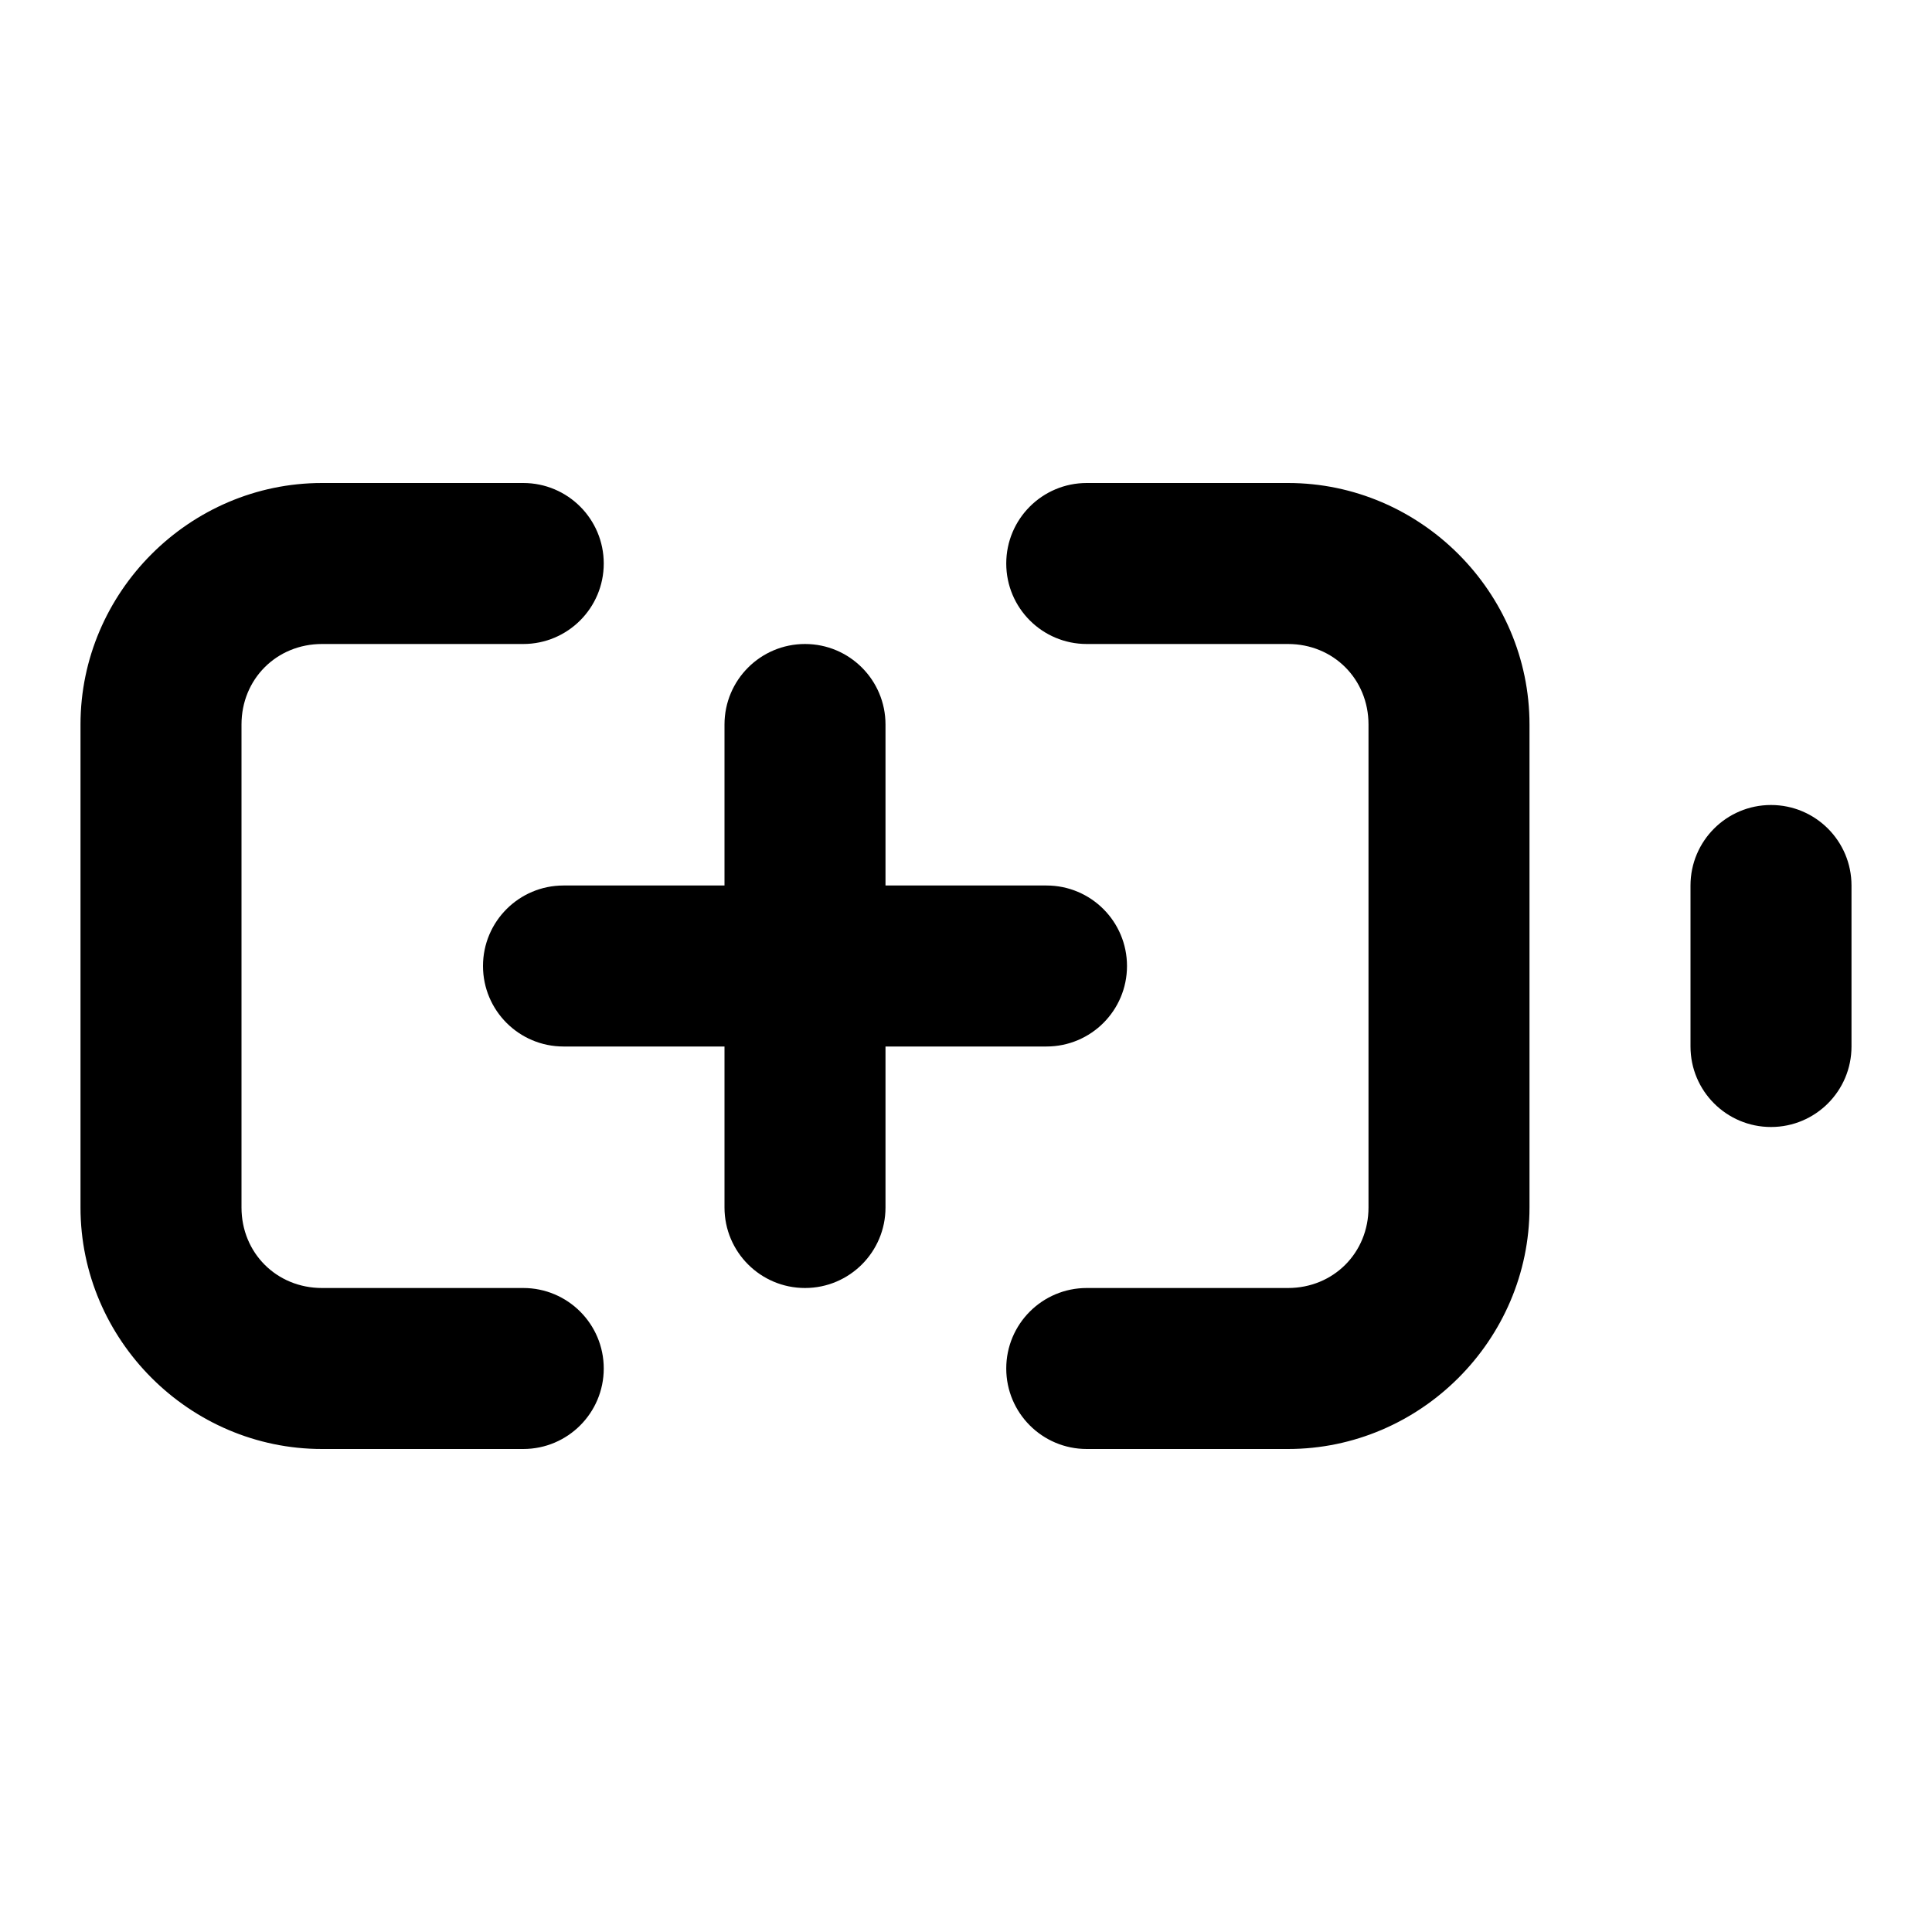
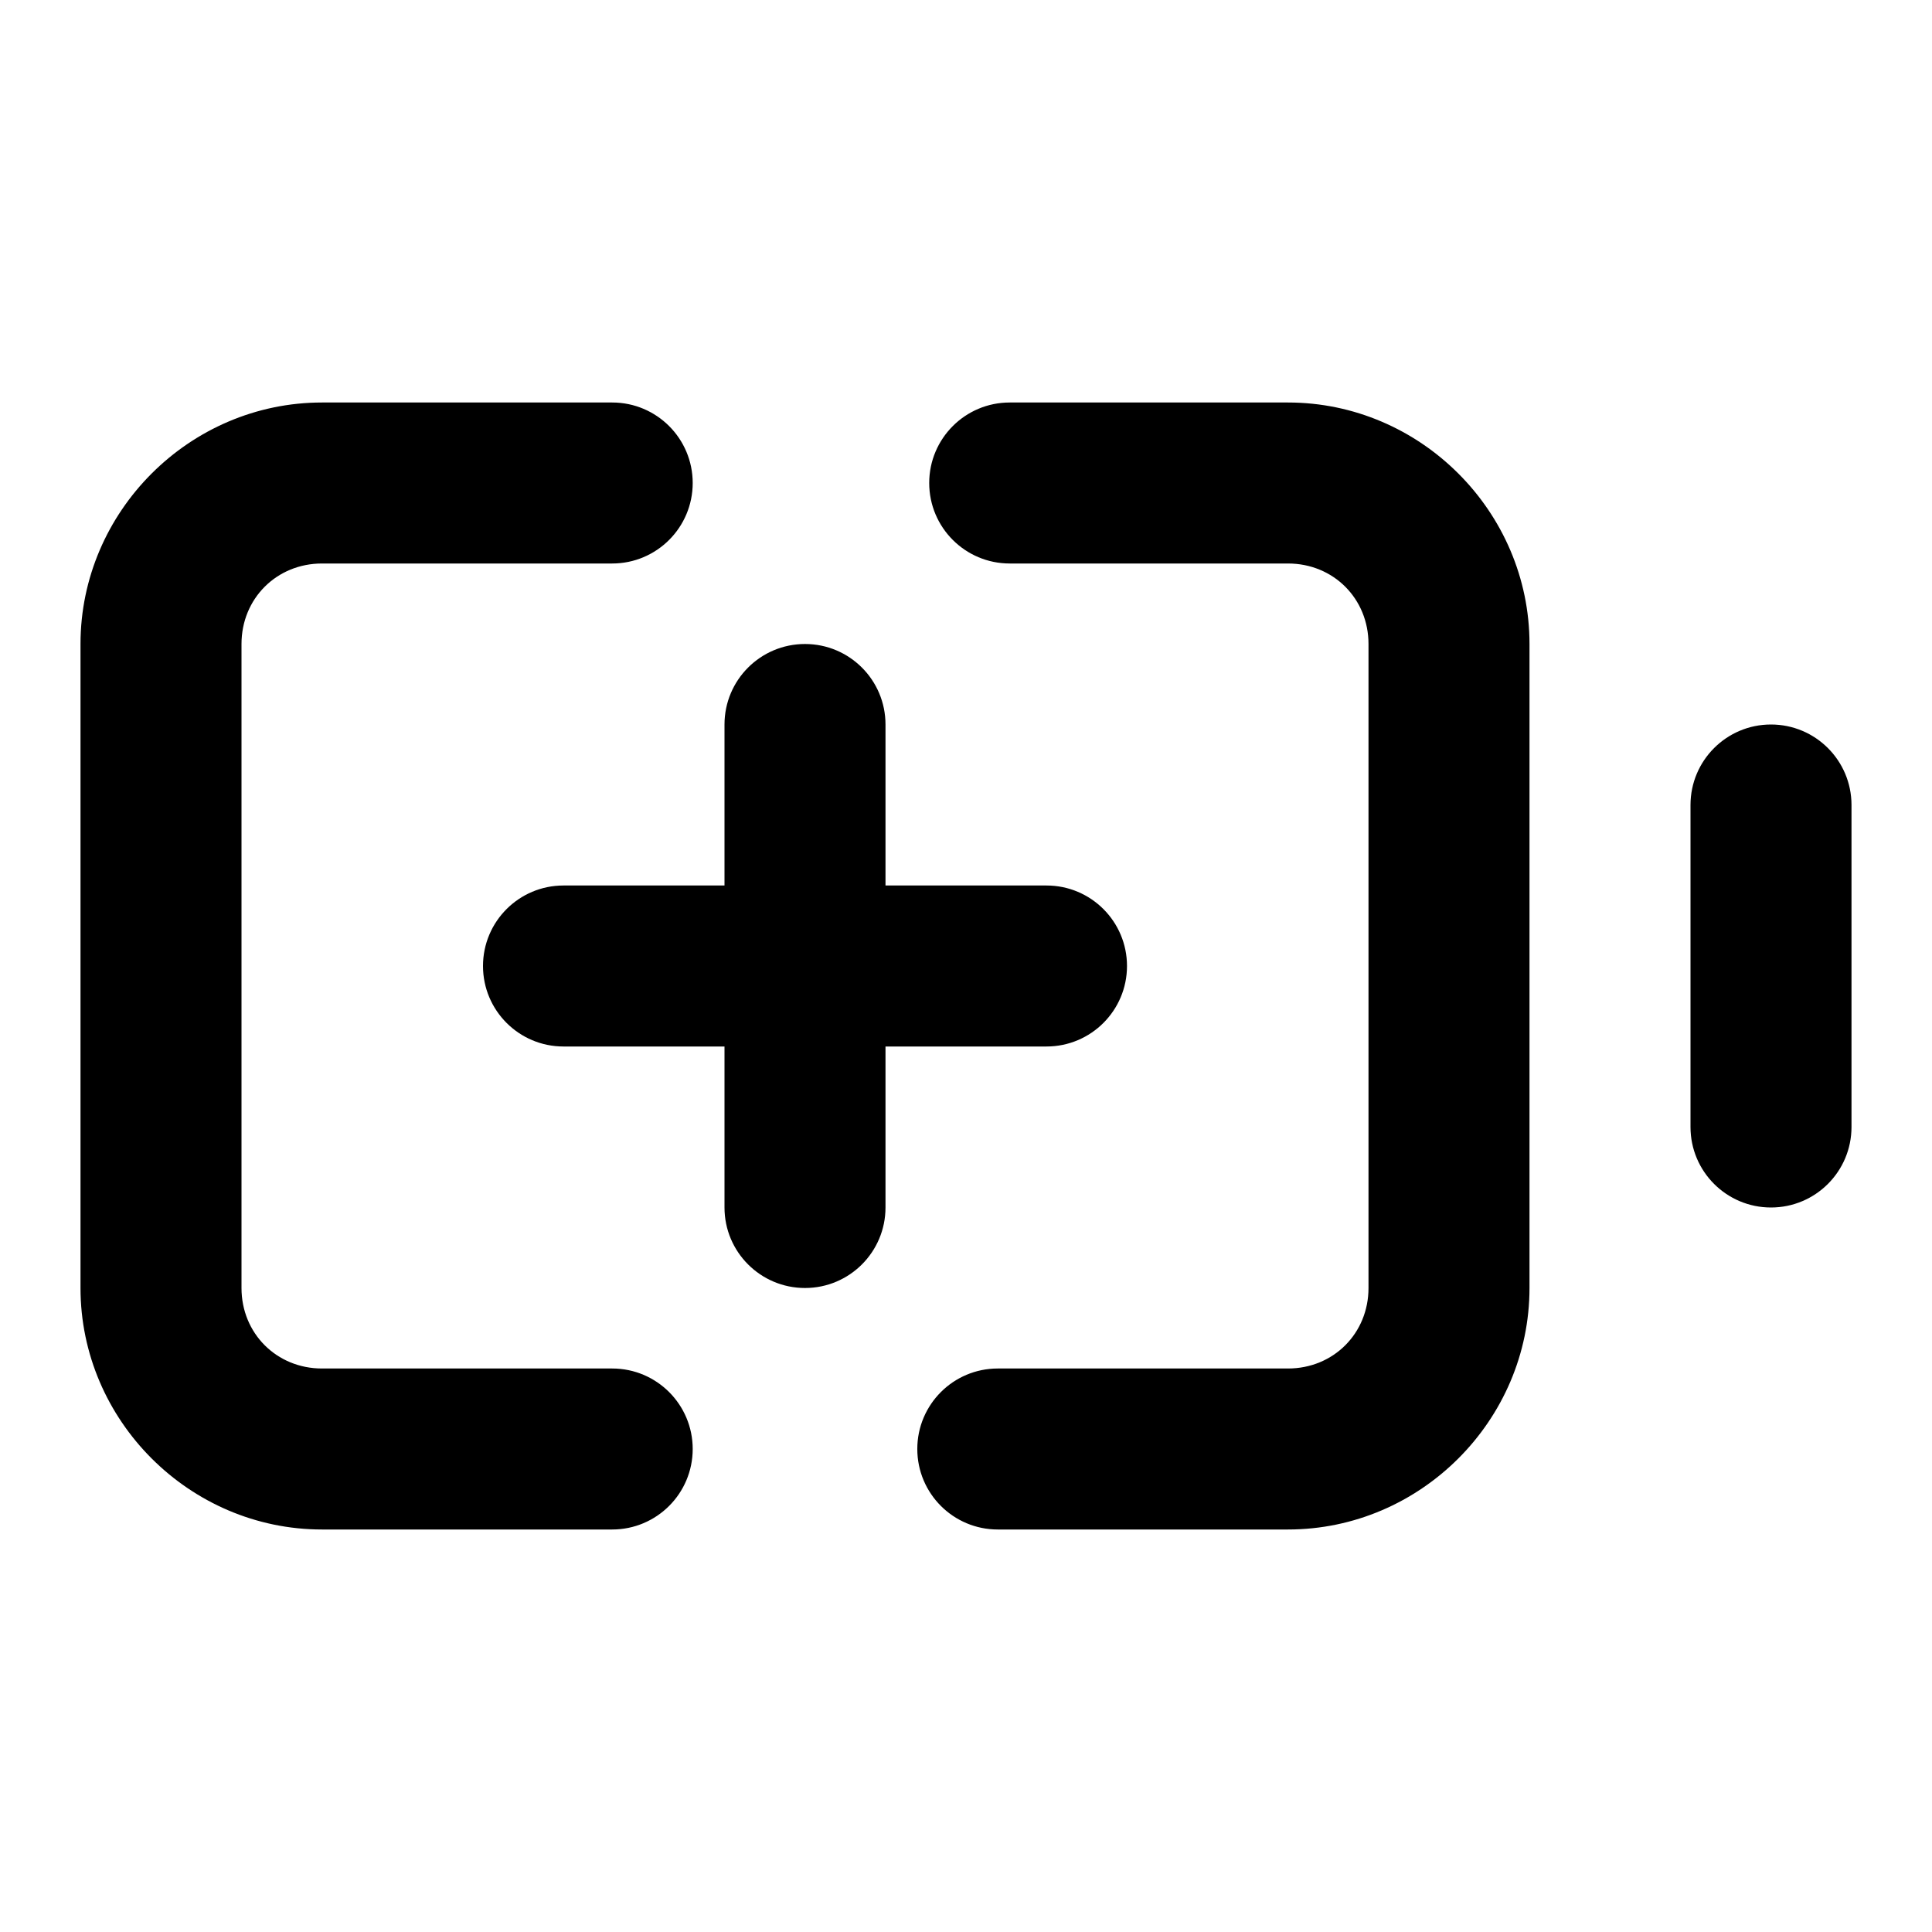
<svg xmlns="http://www.w3.org/2000/svg" width="24" height="24" viewBox="0 0 24 24" fill="currentColor" tags="power,electricity,energy,accumulator,charge,plus,economy,health,add,new,maximum,upgrade,extra,+" categories="devices">
-   <path d="M 4 6 C 2.355 6 1 7.355 1 9 L 1 15 C 1 16.645 2.355 18 4 18 L 6.5 18 A 1 1 0 0 0 7.5 17 A 1 1 0 0 0 6.5 16 L 4 16 C 3.436 16 3 15.564 3 15 L 3 9 C 3 8.436 3.436 8 4 8 L 6.5 8 A 1 1 0 0 0 7.5 7 A 1 1 0 0 0 6.5 6 L 4 6 z M 13.5 6 A 1 1 0 0 0 12.5 7 A 1 1 0 0 0 13.5 8 L 16 8 C 16.564 8 17 8.436 17 9 L 17 15 C 17 15.564 16.564 16 16 16 L 13.5 16 A 1 1 0 0 0 12.5 17 A 1 1 0 0 0 13.5 18 L 16 18 C 17.645 18 19 16.645 19 15 L 19 9 C 19 7.355 17.645 6 16 6 L 13.5 6 z M 10 8 A 1 1 0 0 0 9 9 L 9 11 L 7 11 A 1 1 0 0 0 6 12 A 1 1 0 0 0 7 13 L 9 13 L 9 15 A 1 1 0 0 0 10 16 A 1 1 0 0 0 11 15 L 11 13 L 13 13 A 1 1 0 0 0 14 12 A 1 1 0 0 0 13 11 L 11 11 L 11 9 A 1 1 0 0 0 10 8 z M 22 10 A 1 1 0 0 0 21 11 L 21 13 A 1 1 0 0 0 22 14 A 1 1 0 0 0 23 13 L 23 11 A 1 1 0 0 0 22 10 z " />
+   <path d="M 4 5 C 2.355 5 1 6.355 1 8 L 1 16 C 1 17.645 2.355 19 4 19 L 7.605 19 A 1 1 0 0 0 8.605 18 A 1 1 0 0 0 7.605 17 L 4 17 C 3.436 17 3 16.564 3 16 L 3 8 C 3 7.436 3.436 7 4 7 L 7.605 7 A 1 1 0 0 0 8.605 6 A 1 1 0 0 0 7.605 5 L 4 5 z M 12.543 5 A 1 1 0 0 0 11.543 6 A 1 1 0 0 0 12.543 7 L 16 7 C 16.564 7 17 7.436 17 8 L 17 16 C 17 16.564 16.564 17 16 17 L 12.395 17 A 1 1 0 0 0 11.395 18 A 1 1 0 0 0 12.395 19 L 16 19 C 17.645 19 19 17.645 19 16 L 19 8 C 19 6.355 17.645 5 16 5 L 12.543 5 z M 10 8 A 1 1 0 0 0 9 9 L 9 11 L 7 11 A 1 1 0 0 0 6 12 A 1 1 0 0 0 7 13 L 9 13 L 9 15 A 1 1 0 0 0 10 16 A 1 1 0 0 0 11 15 L 11 13 L 13 13 A 1 1 0 0 0 14 12 A 1 1 0 0 0 13 11 L 11 11 L 11 9 A 1 1 0 0 0 10 8 z M 22 9 A 1 1 0 0 0 21 10 L 21 14 A 1 1 0 0 0 22 15 A 1 1 0 0 0 23 14 L 23 10 A 1 1 0 0 0 22 9 z " />
</svg>
